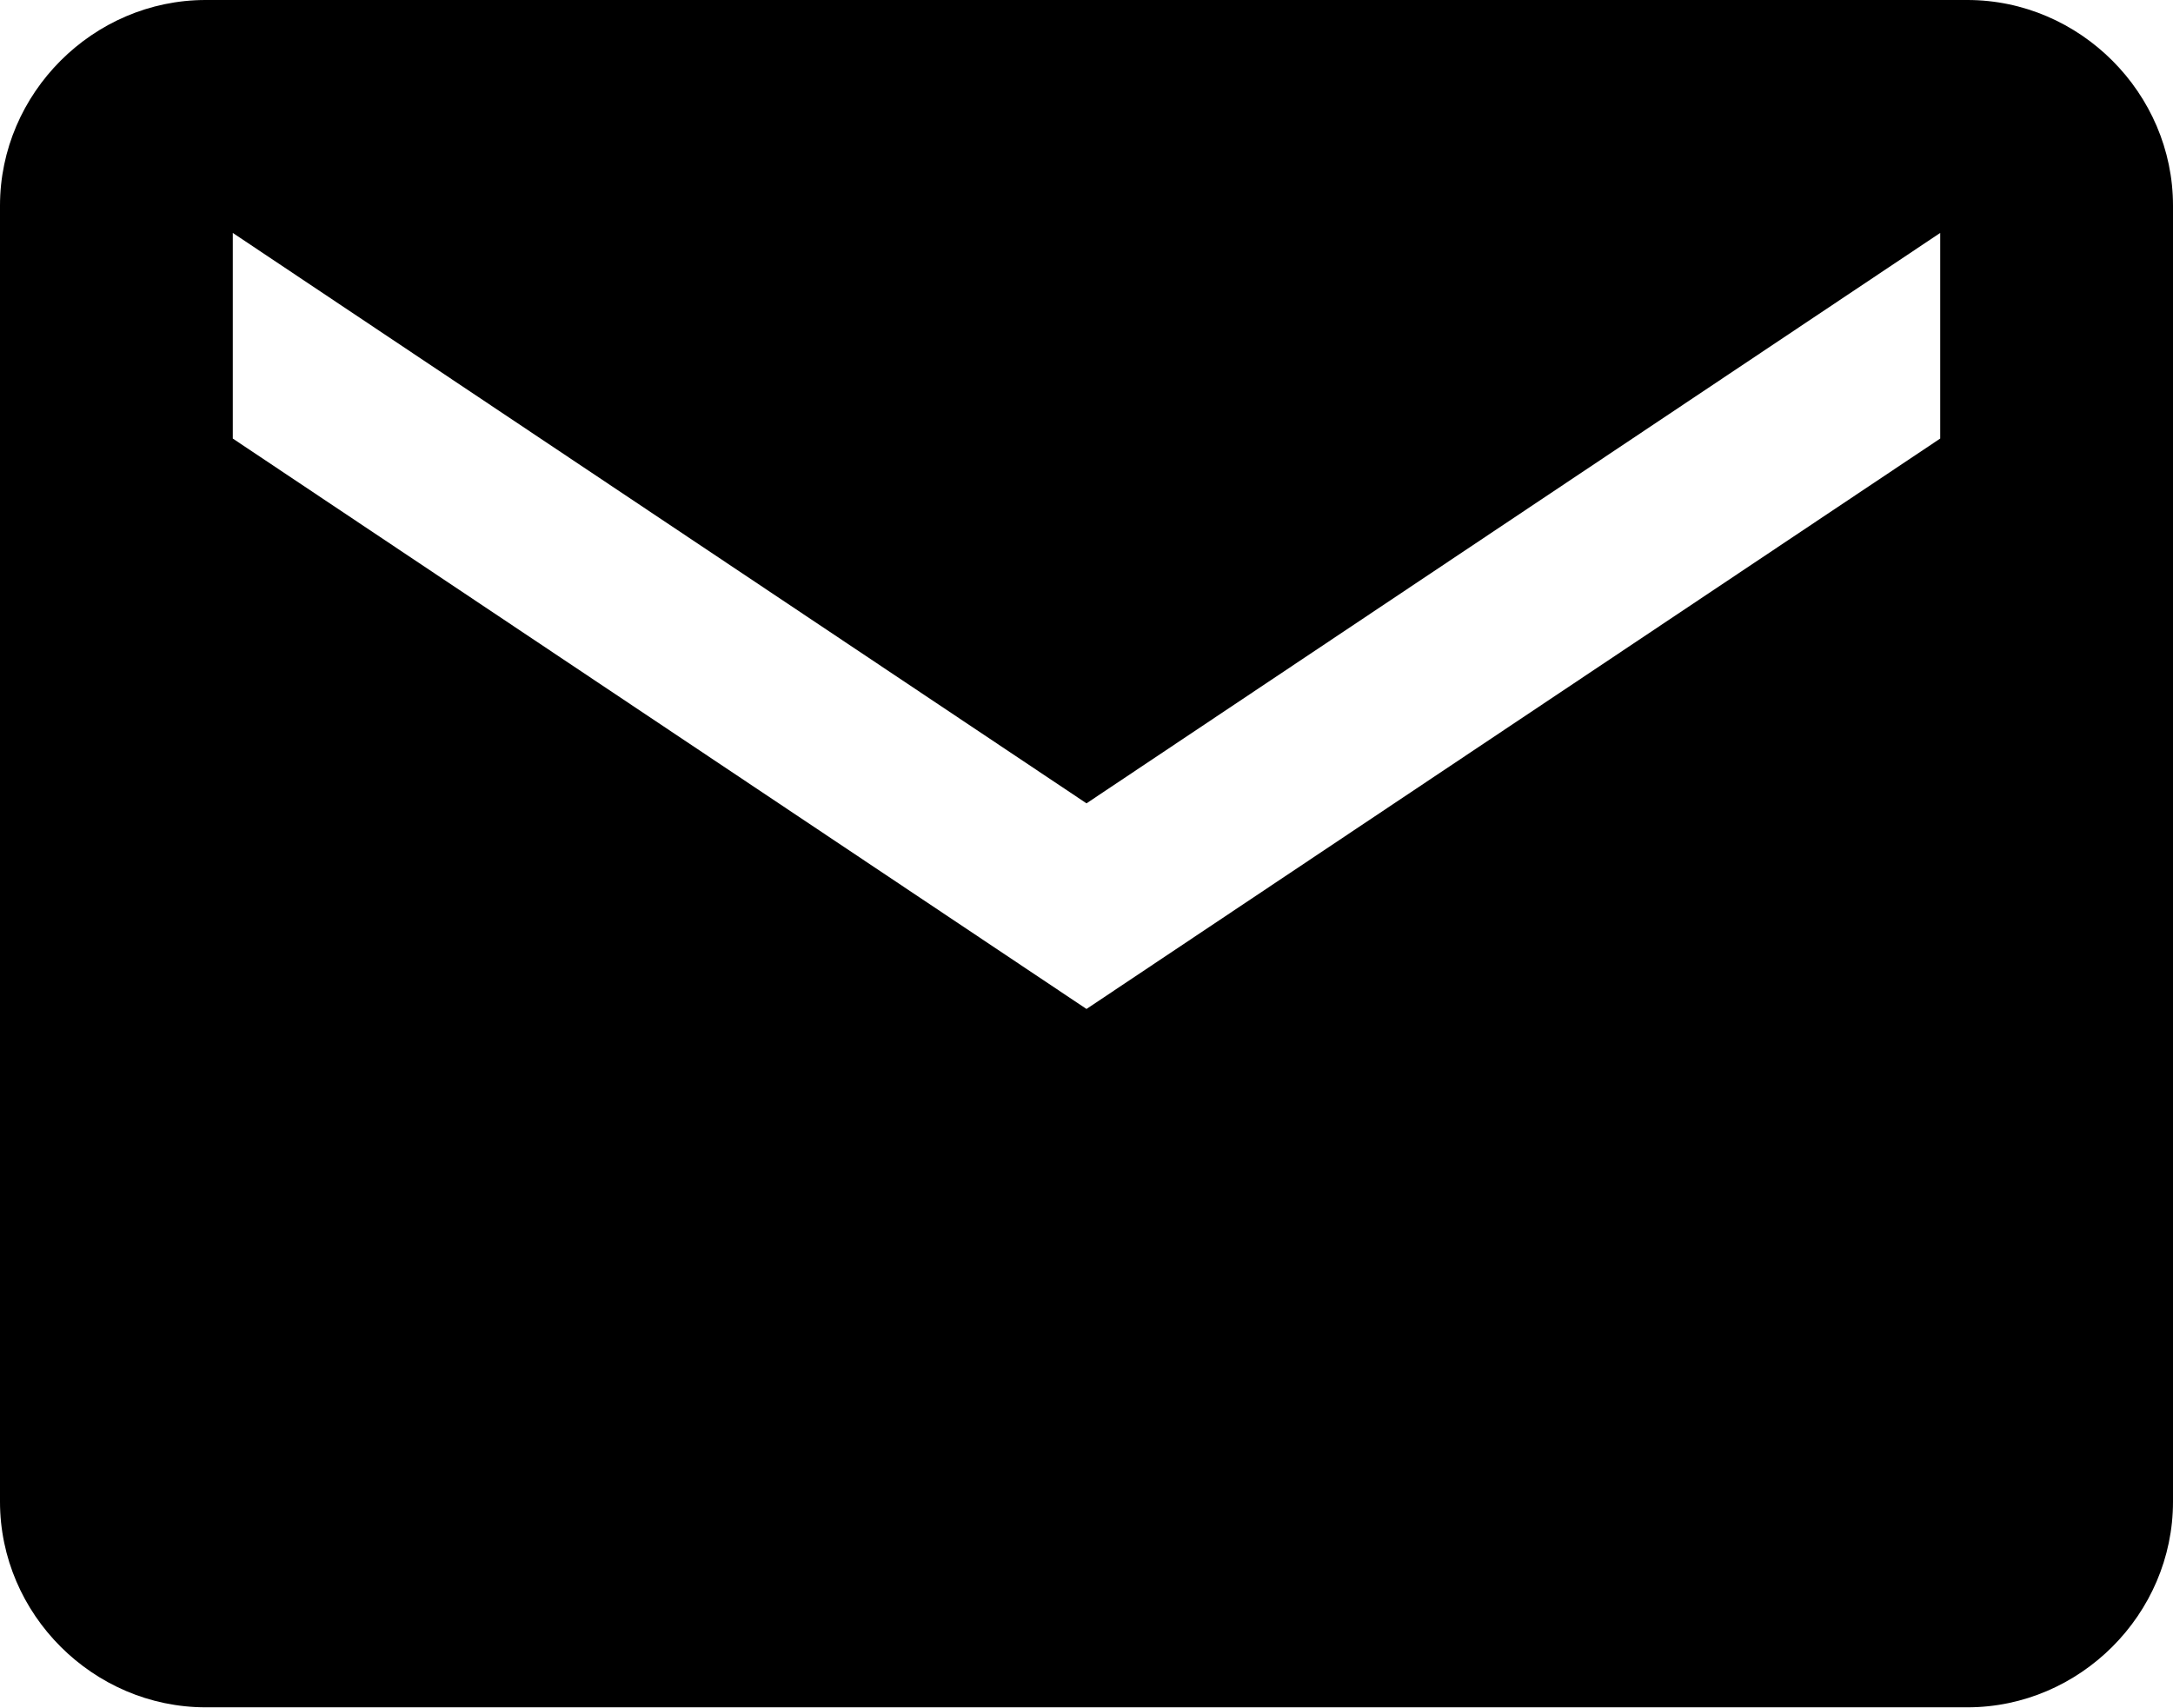
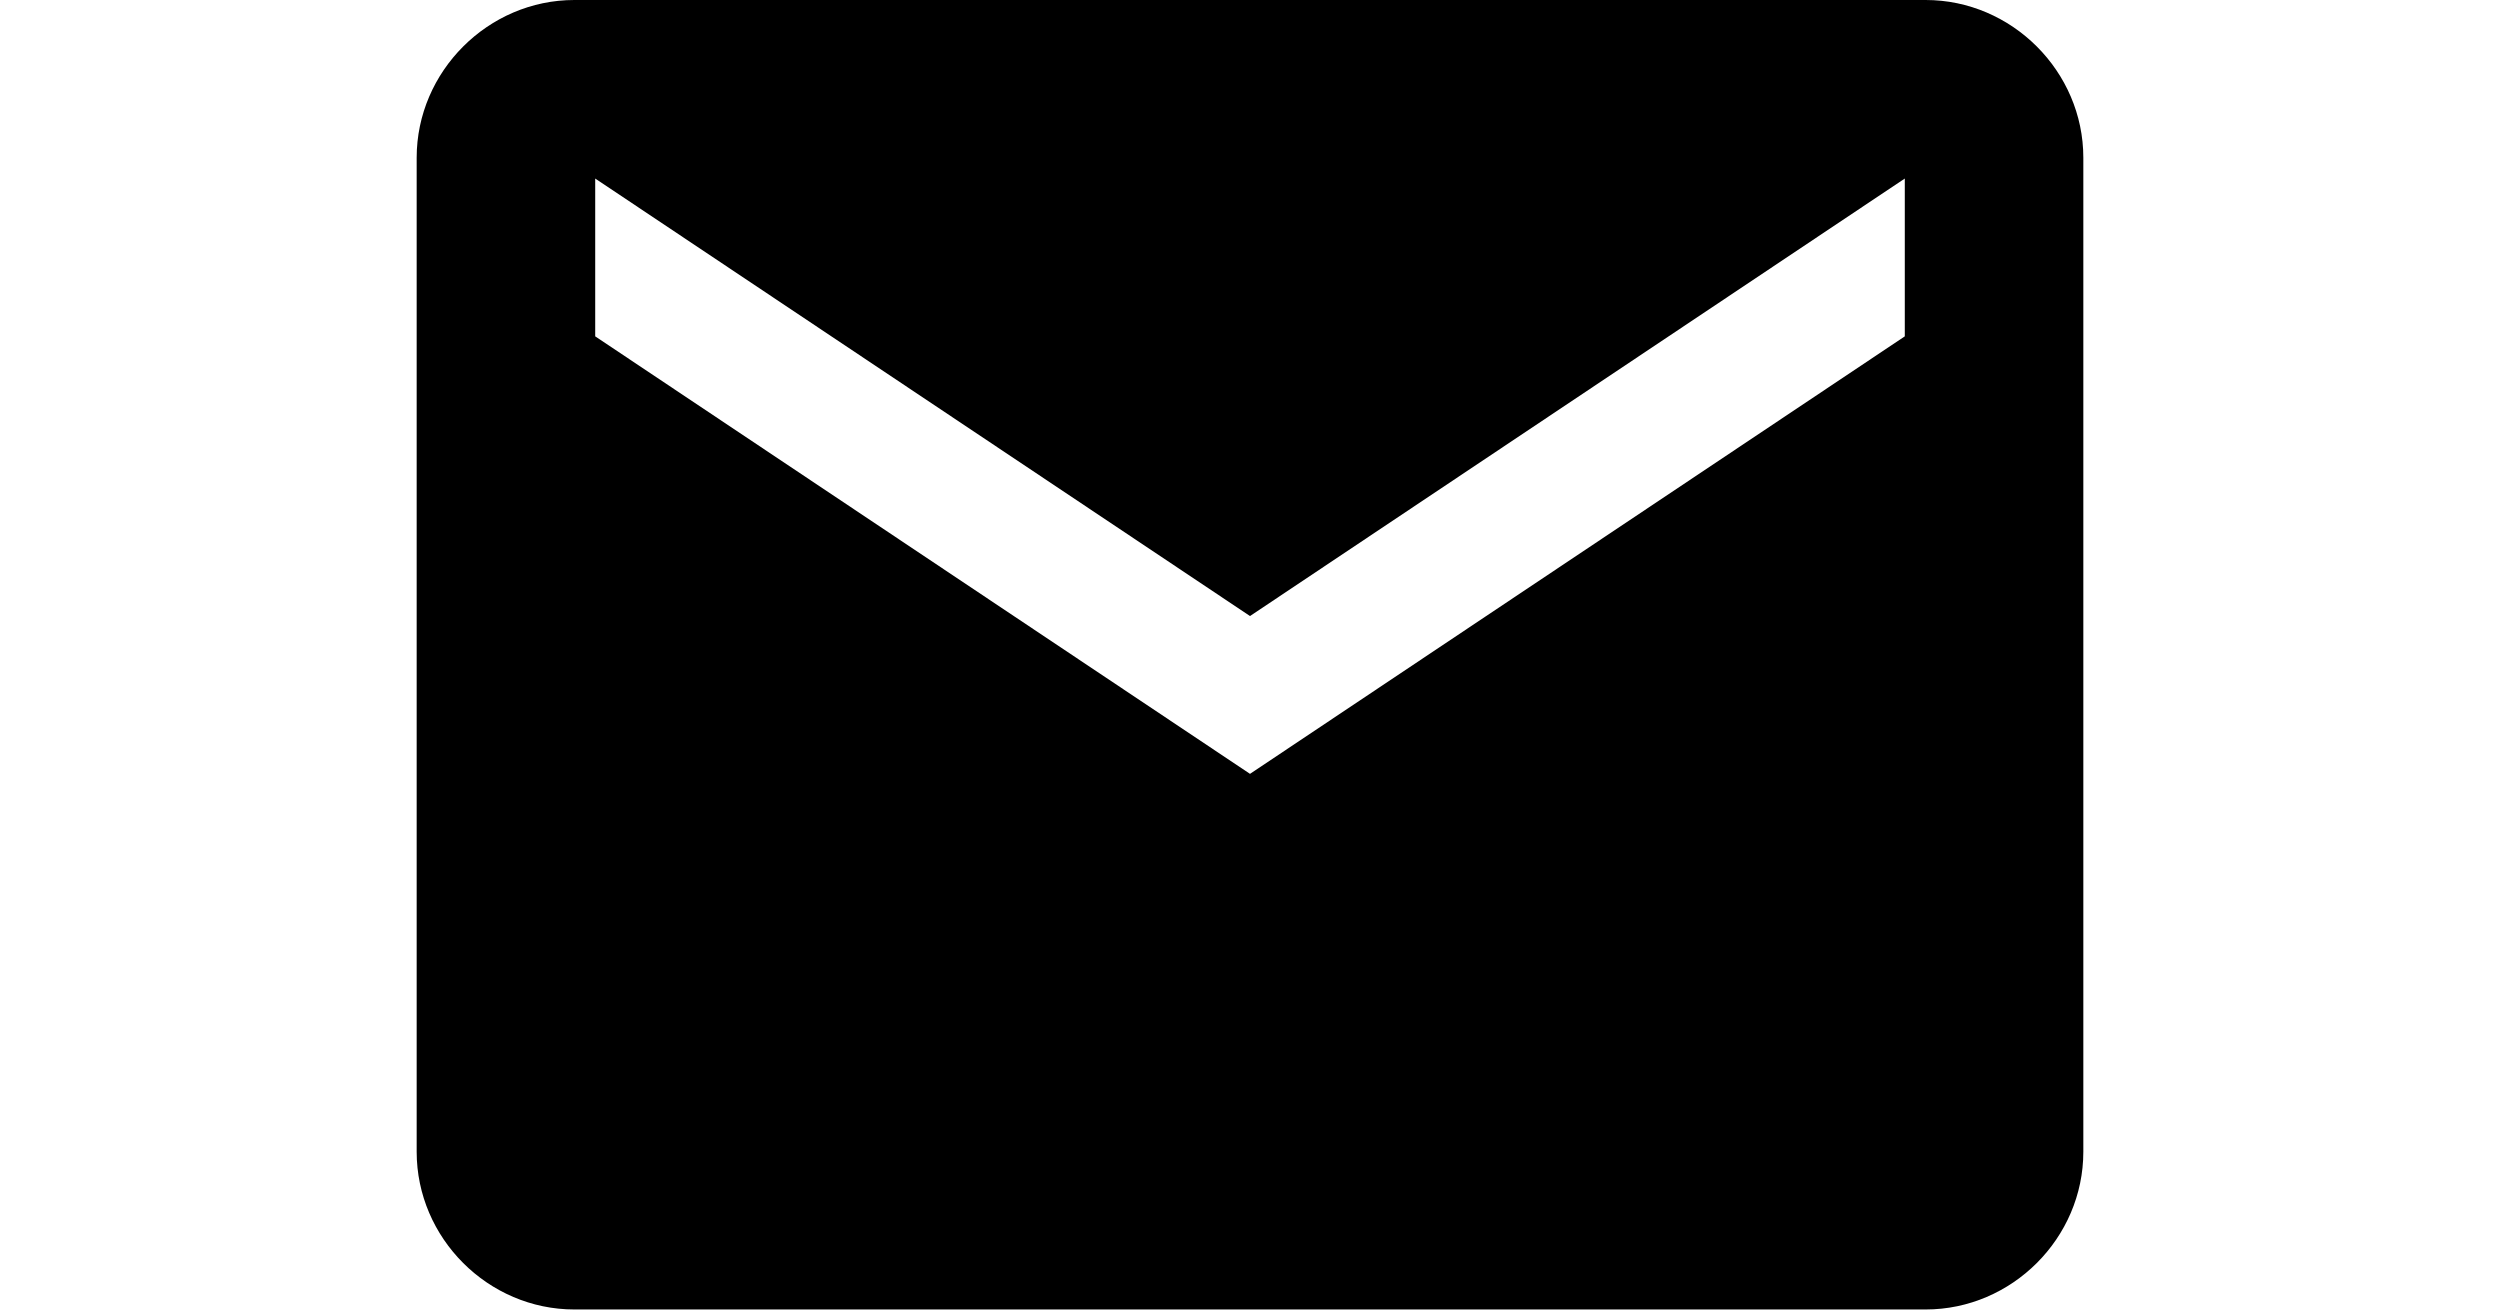
- <svg xmlns="http://www.w3.org/2000/svg" viewBox="0 0 16 12.571" id="svg2" version="1.1" width="16" height="12.571">
+ <svg xmlns="http://www.w3.org/2000/svg" viewBox="0 0 24 12.571" id="svg2" version="1.1" width="24" height="12.571">
  <defs id="defs8" />
-   <path d="M 14.486,0 C 15.314,0 16,0.686 16,1.514 l 0,9.543 c 0,0.829 -0.686,1.514 -1.514,1.514 l -12.971,0 C 0.686,12.571 0,11.886 0,11.057 L 0,1.514 C 0,0.686 0.686,0 1.514,0 L 14.486,0 Z m -0.2,3.229 0,-1.514 -6.286,4.2 -6.286,-4.2 0,1.514 6.286,4.2 z" id="path4" />
+   <path d="M 18.486,0 C 19.314,0 20,0.686 20,1.514 v 9.543 c 0,0.829 -0.686,1.514 -1.514,1.514 H 5.514 C 4.686,12.571 4,11.886 4,11.057 V 1.514 C 4,0.686 4.686,0 5.514,0 Z m -0.2,3.229 V 1.714 l -6.286,4.2 -6.286,-4.2 V 3.229 L 12,7.429 Z" id="path4" />
</svg>
